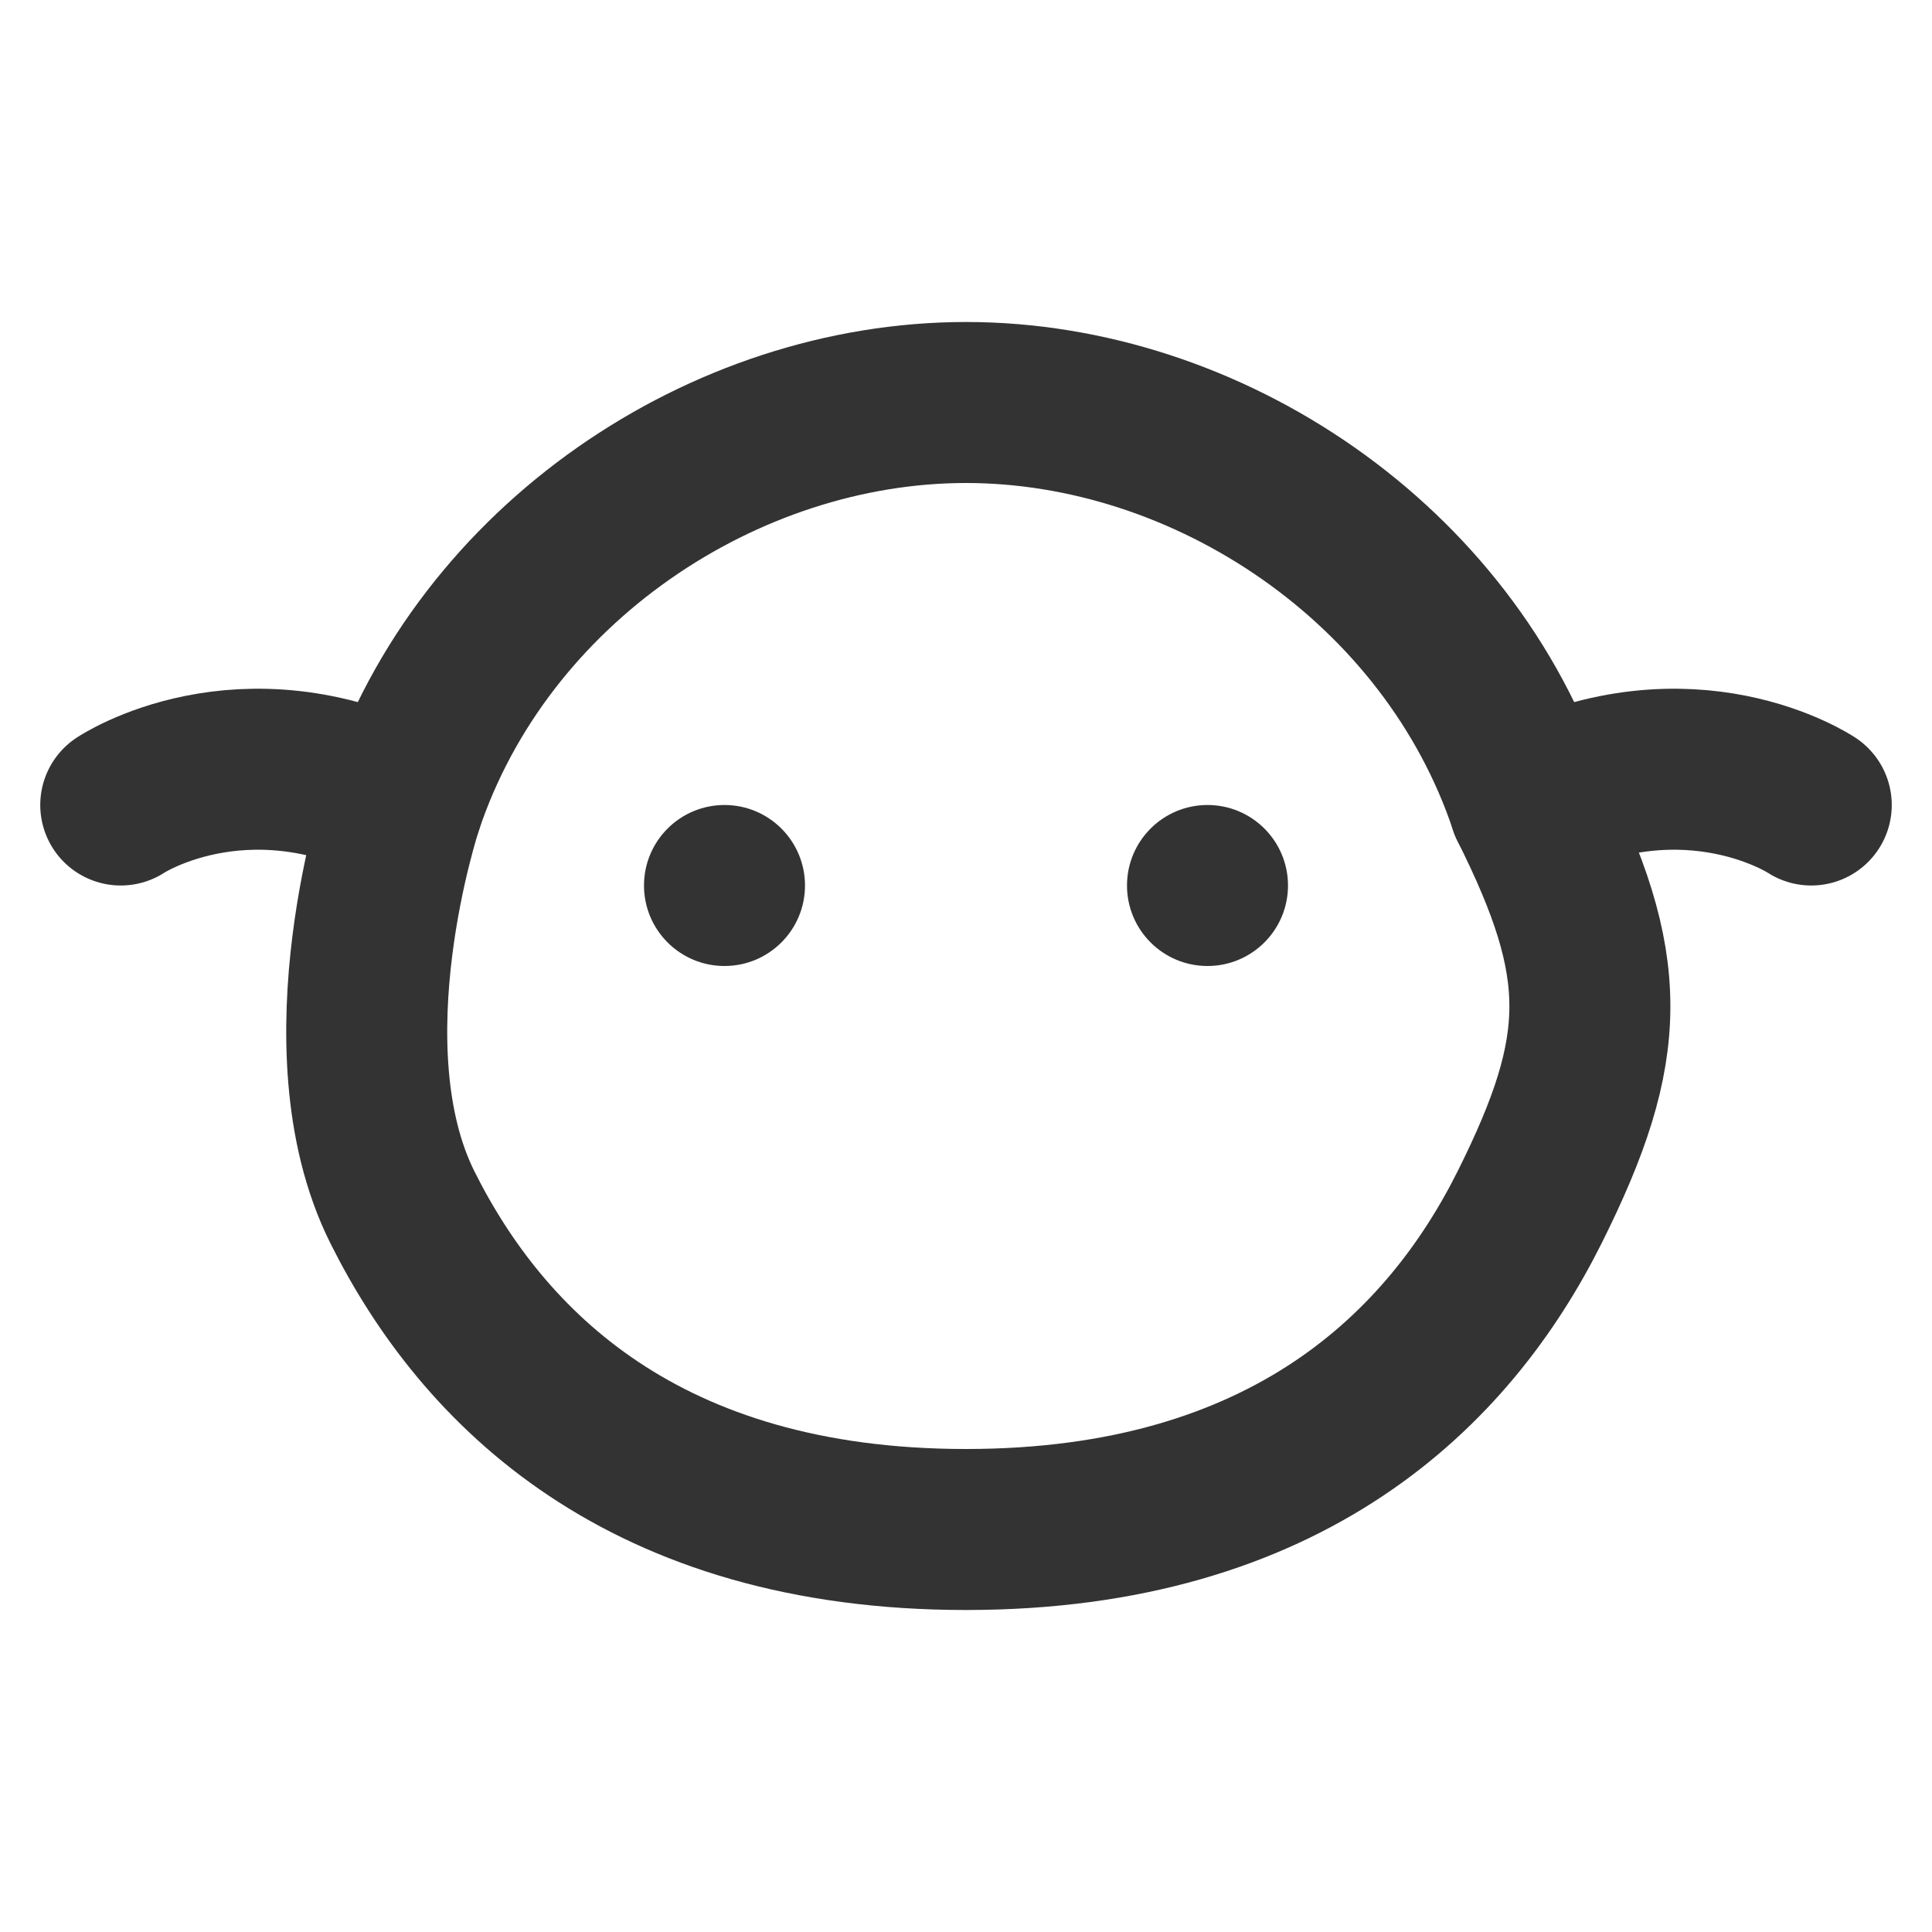
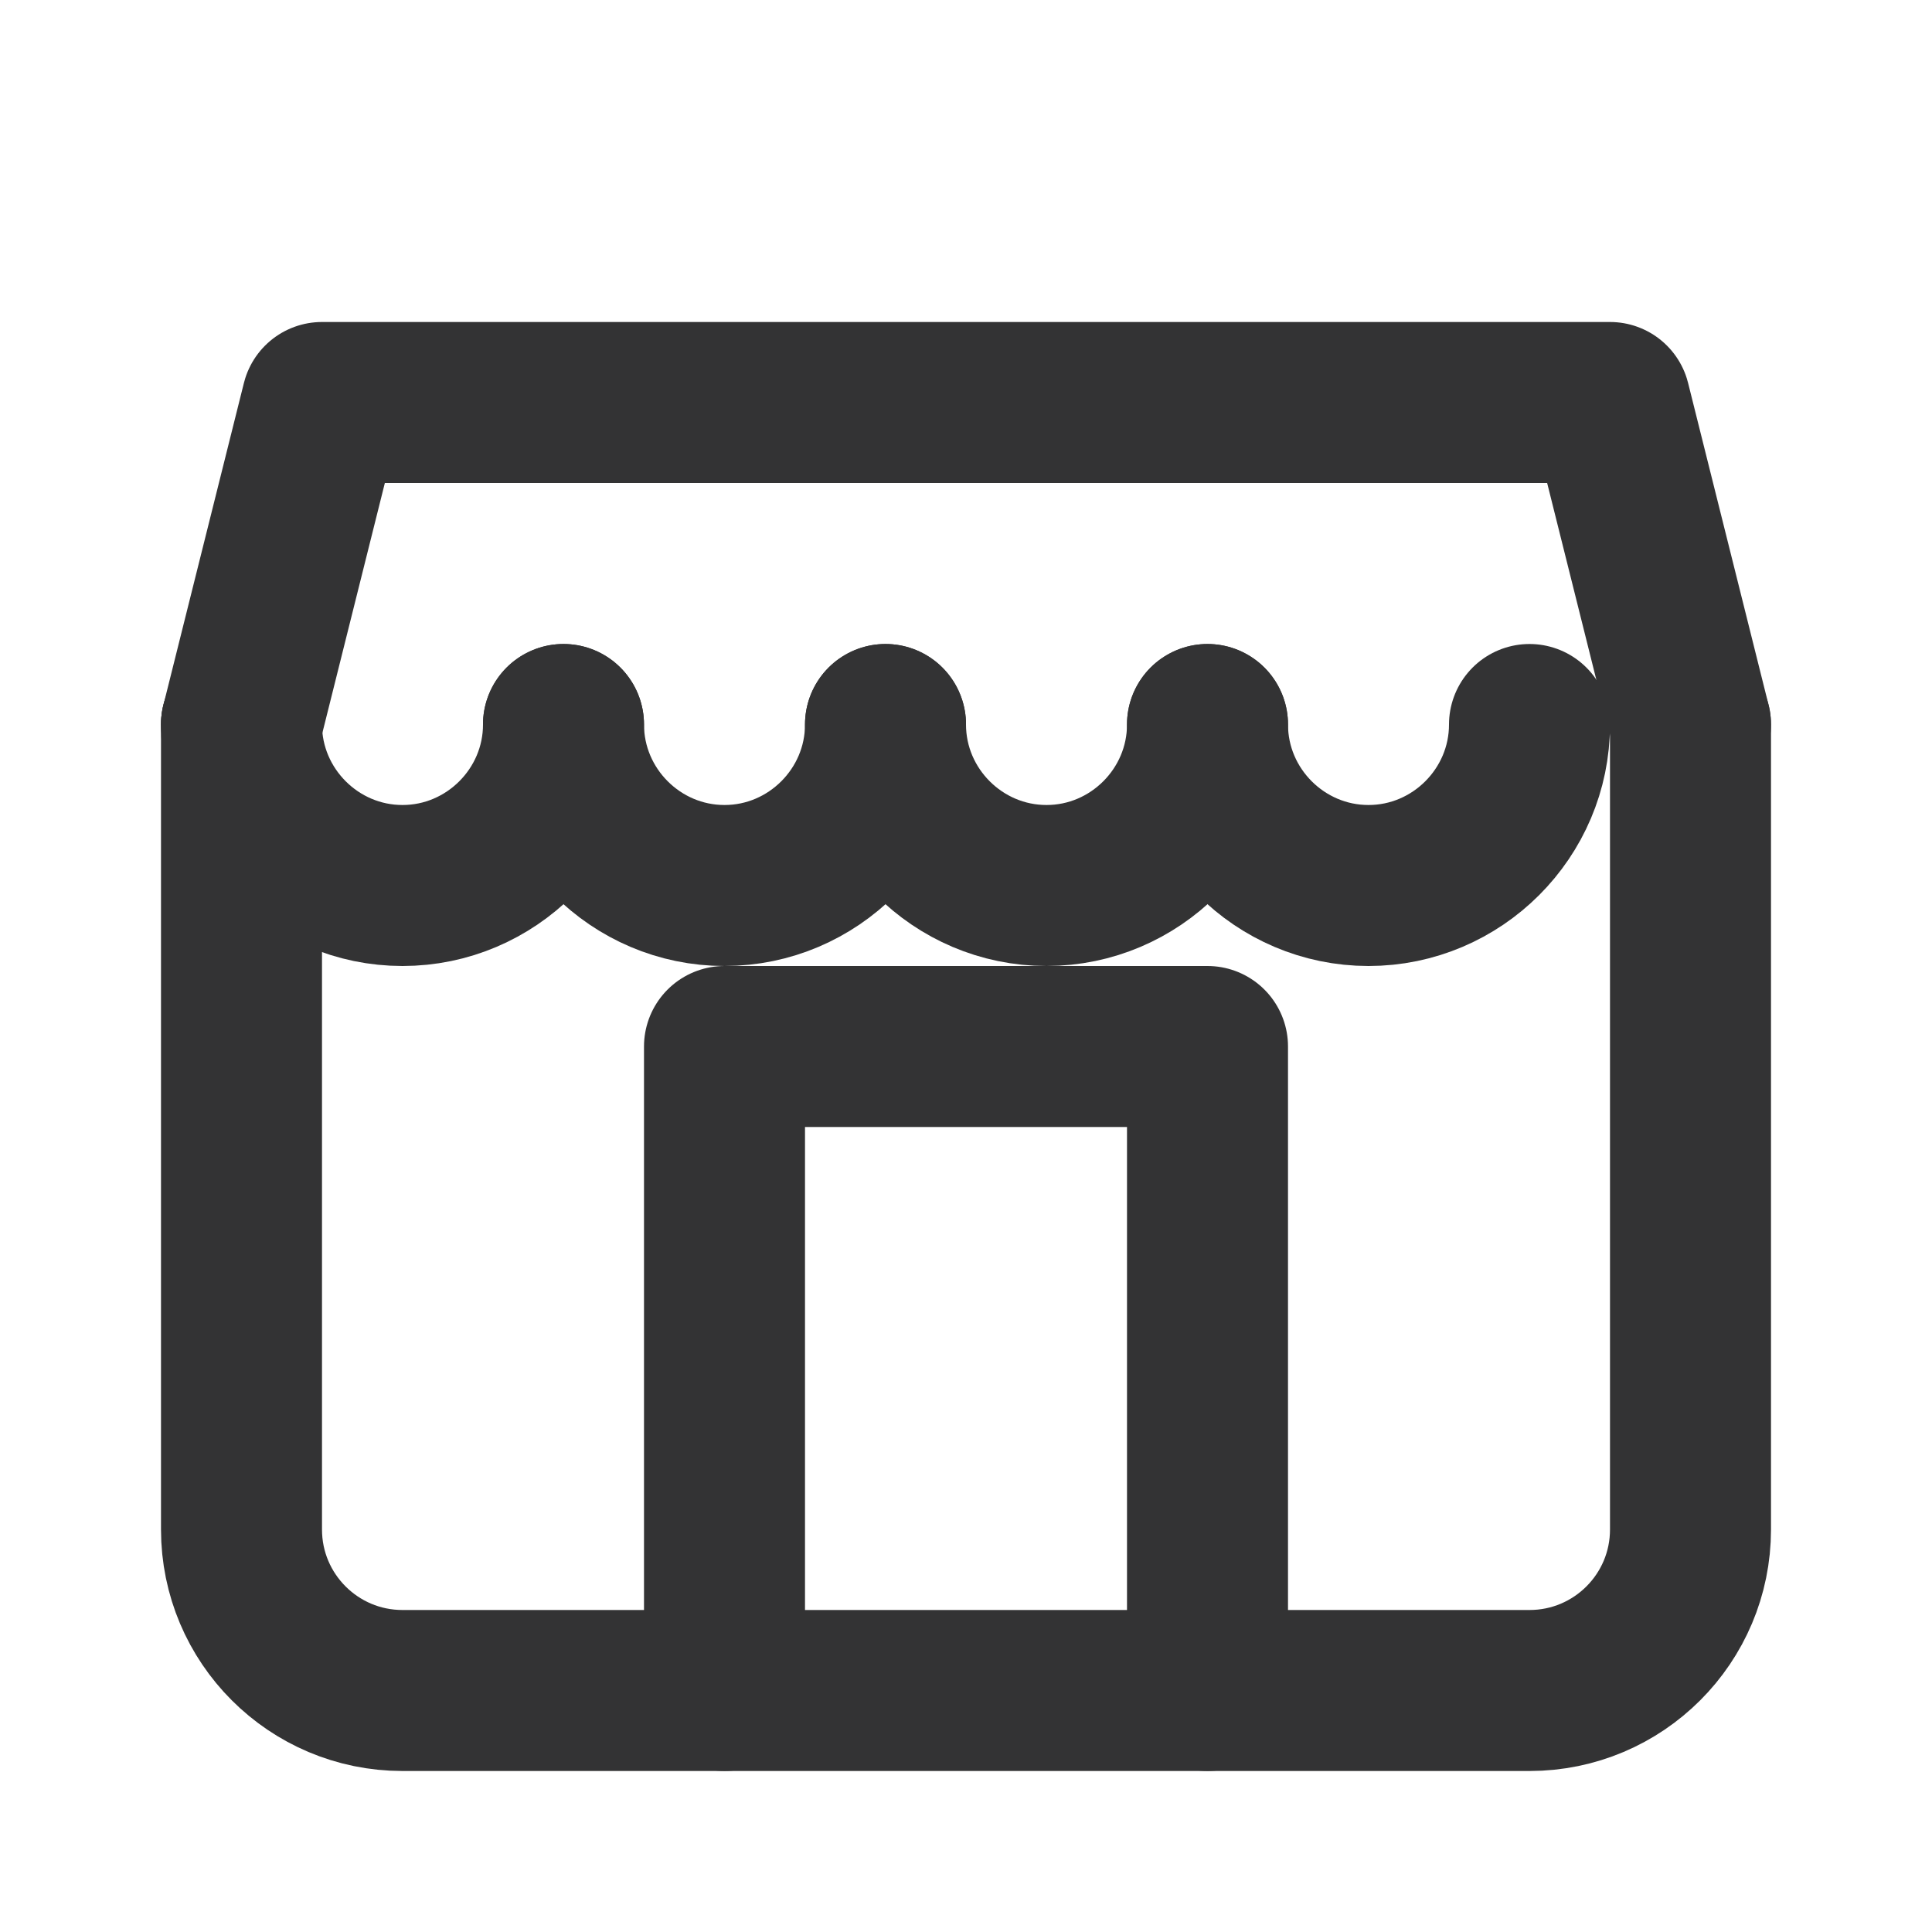
<svg xmlns="http://www.w3.org/2000/svg" viewBox="0 0 24 24" fill="none" stroke="#333334" stroke-width="2" stroke-linecap="round" stroke-linejoin="round">
-   <path d="M12 5c-3 0-6 2-7 5 0 0-1 3 0 5s3 4 7 4 6-2 7-4 1-3 0-5c-1-3-4-5-7-5z" />
-   <path d="M5 10c-2-1-3.5 0-3.5 0" />
-   <path d="M19 10c2-1 3.5 0 3.5 0" />
-   <circle cx="9" cy="11" r="1" fill="#333334" stroke="none" />
-   <circle cx="15" cy="11" r="1" fill="#333334" stroke="none" />
+   <path d="M3 9l1-4h16l1 4" />
+   <path d="M3 9v10a2 2 0 0 0 2 2h14a2 2 0 0 0 2-2V9" />
+   <path d="M9 21V13h6v8" />
+   <path d="M3 9c0 1.1.9 2 2 2s2-.9 2-2" />
+   <path d="M7 9c0 1.1.9 2 2 2s2-.9 2-2" />
+   <path d="M11 9c0 1.1.9 2 2 2s2-.9 2-2" />
+   <path d="M15 9c0 1.1.9 2 2 2s2-.9 2-2" />
</svg>
